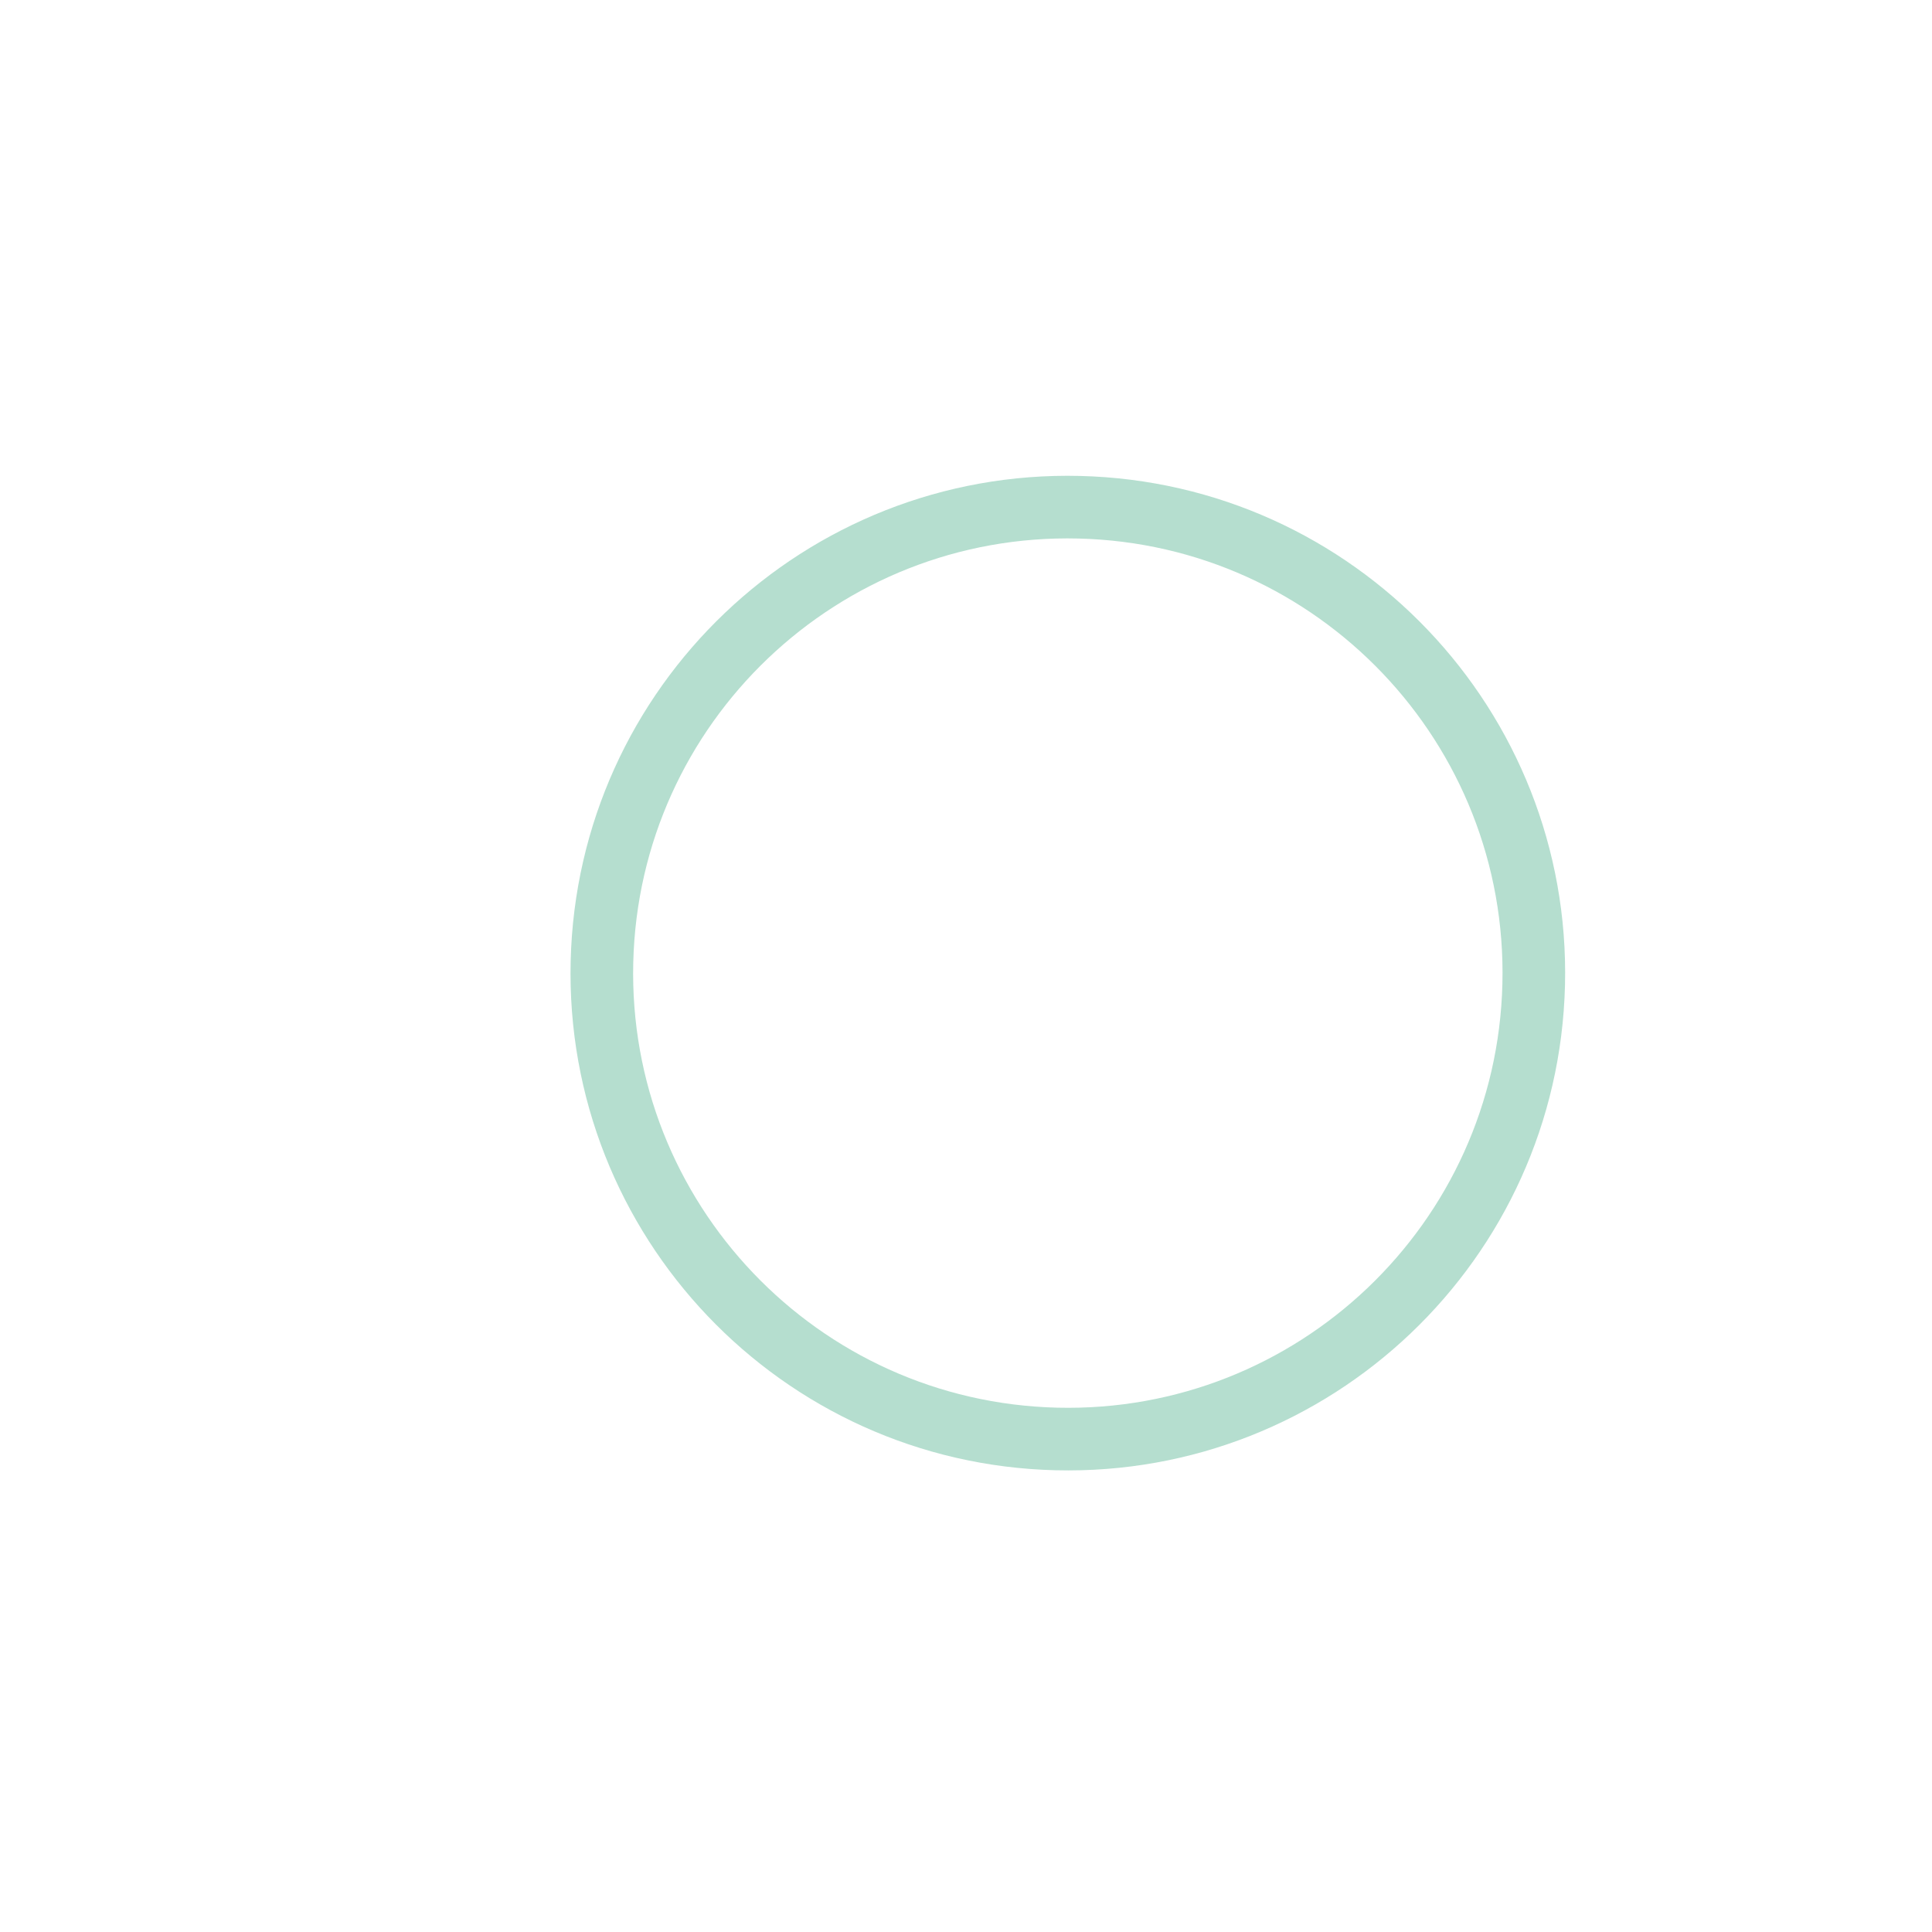
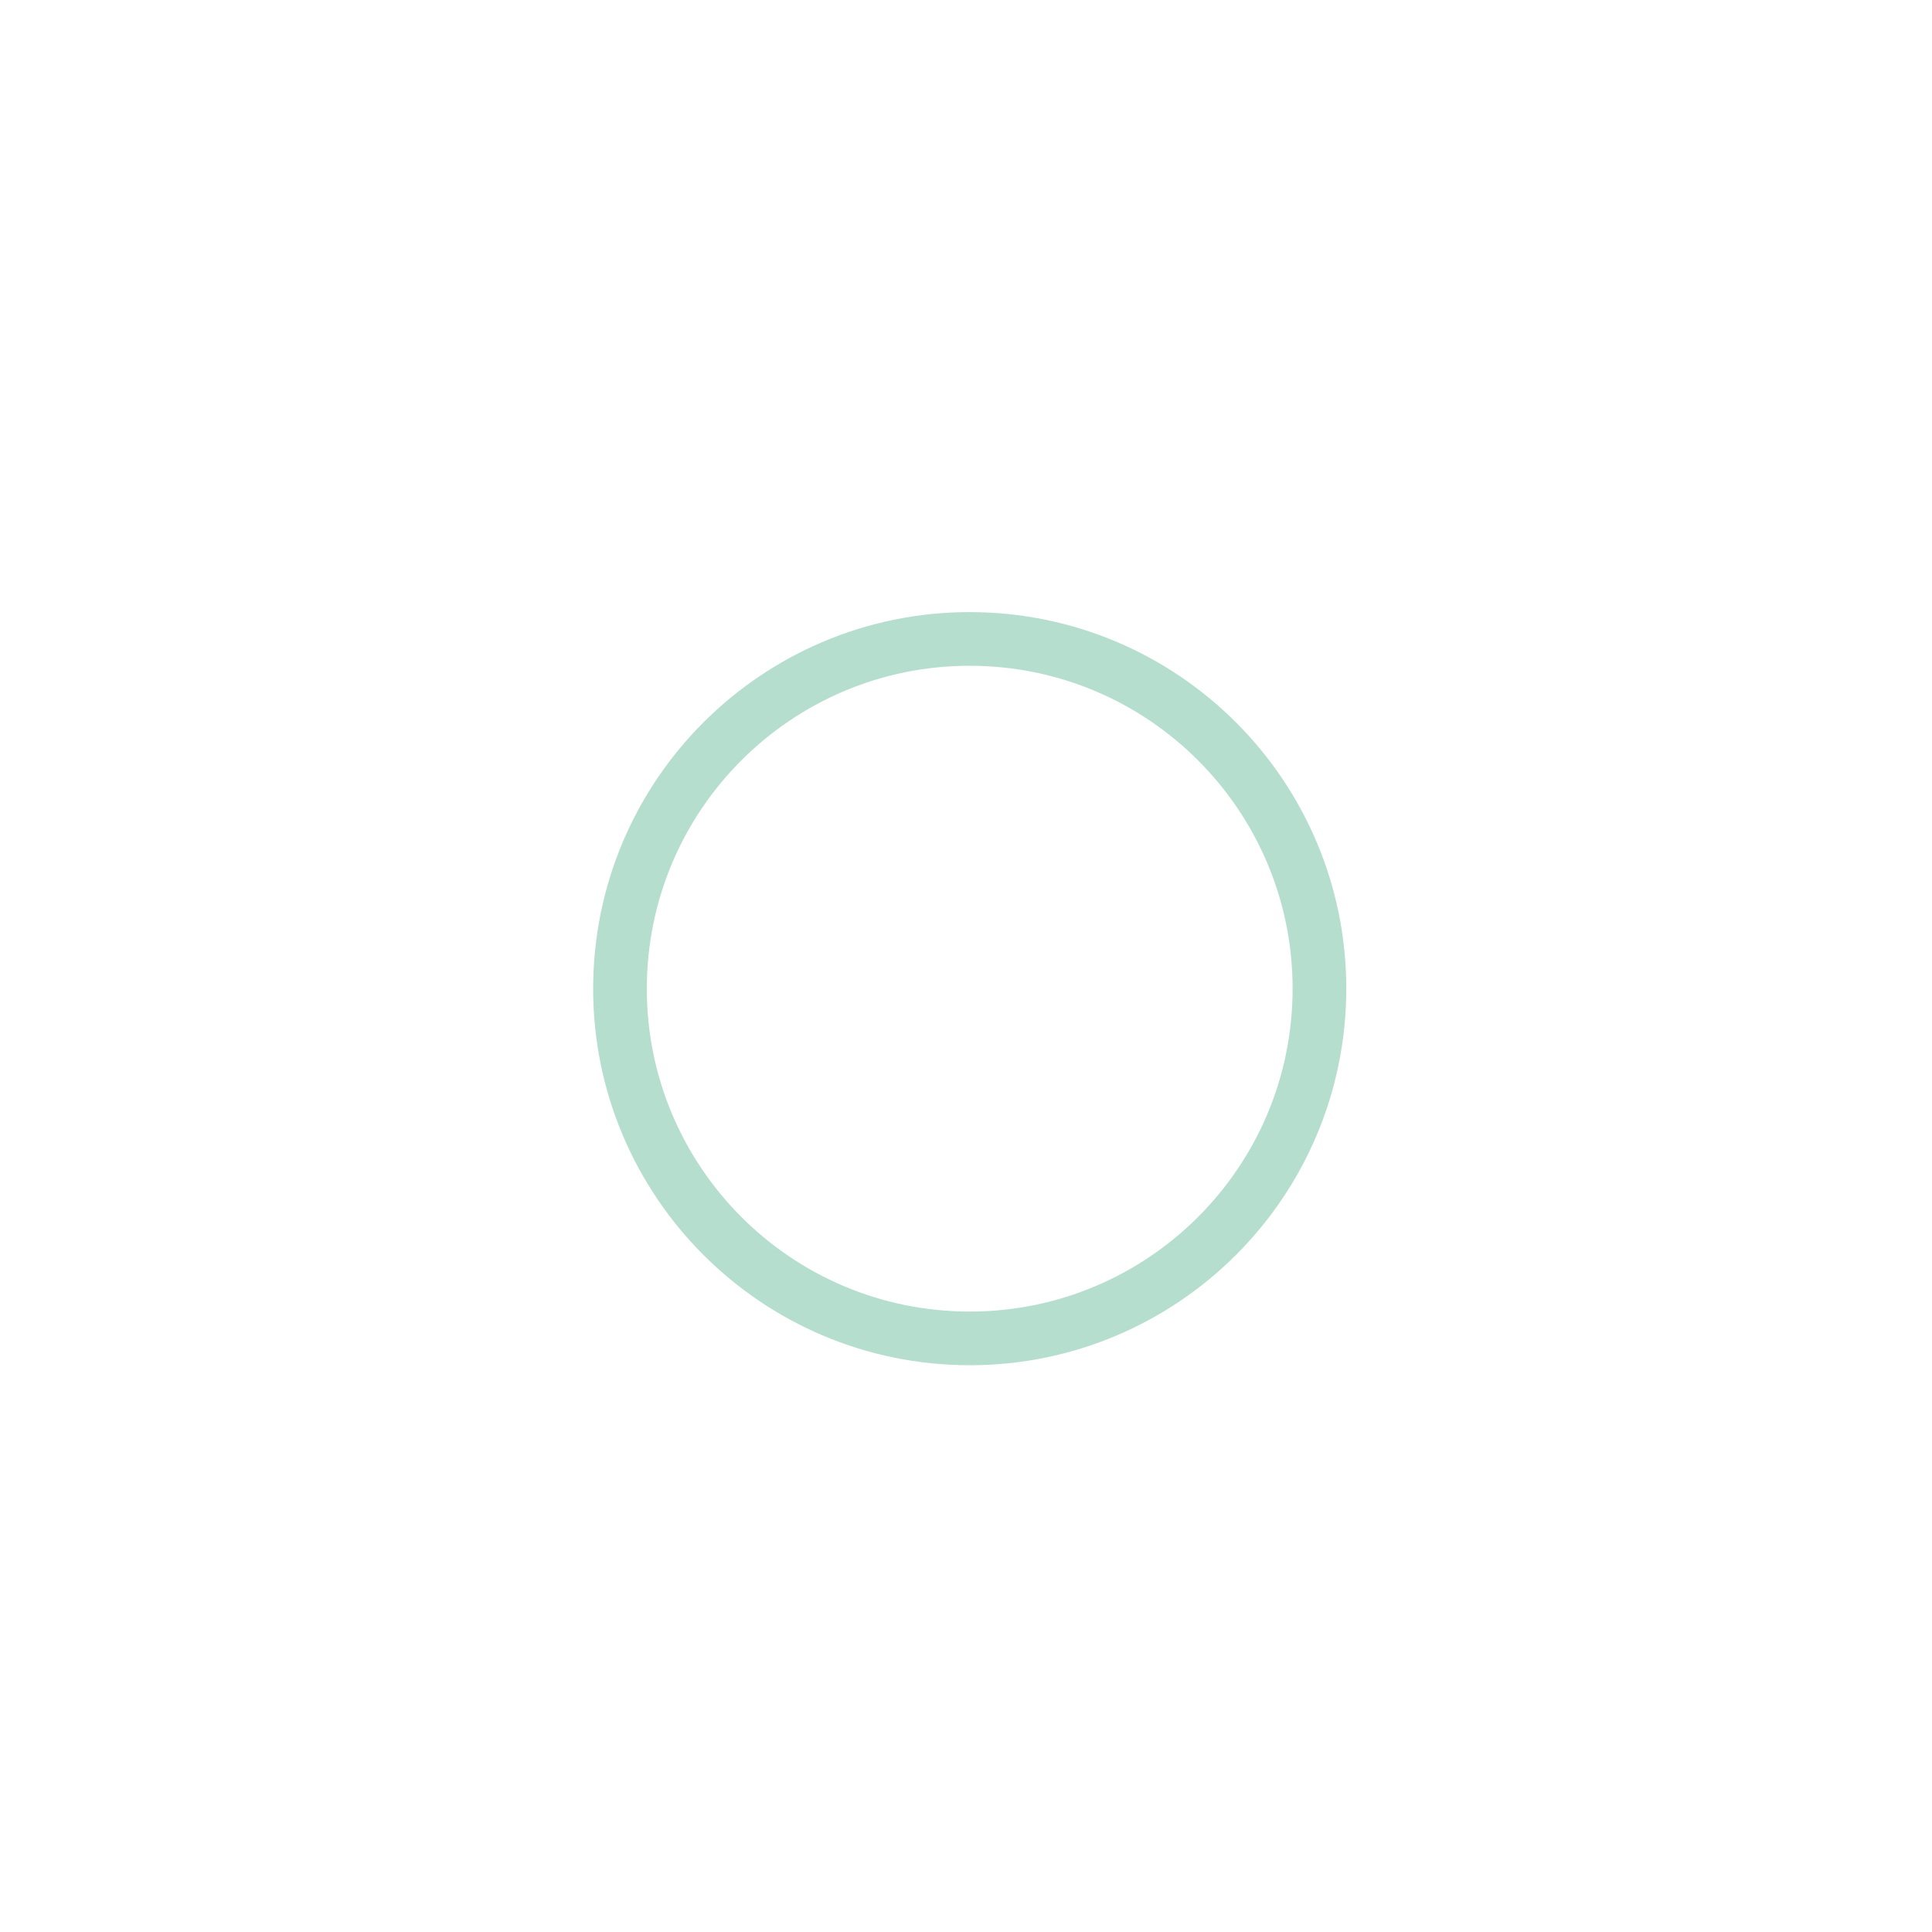
<svg xmlns="http://www.w3.org/2000/svg" id="Layer_1" data-name="Layer 1" width="216" height="216" viewBox="0 0 216 216">
-   <circle cx="119.4" cy="108.8" r="52.1" transform="translate(7.7 225.5) rotate(-88.6)" fill="none" stroke="#b5decf" stroke-miterlimit="10" stroke-width="7" />
+   <circle cx="108.4" cy="110.6" r="39.1" transform="translate(-4.8 216.2) rotate(-88.6)" fill="none" stroke="#b5decf" stroke-miterlimit="10" stroke-width="6" />
</svg>
